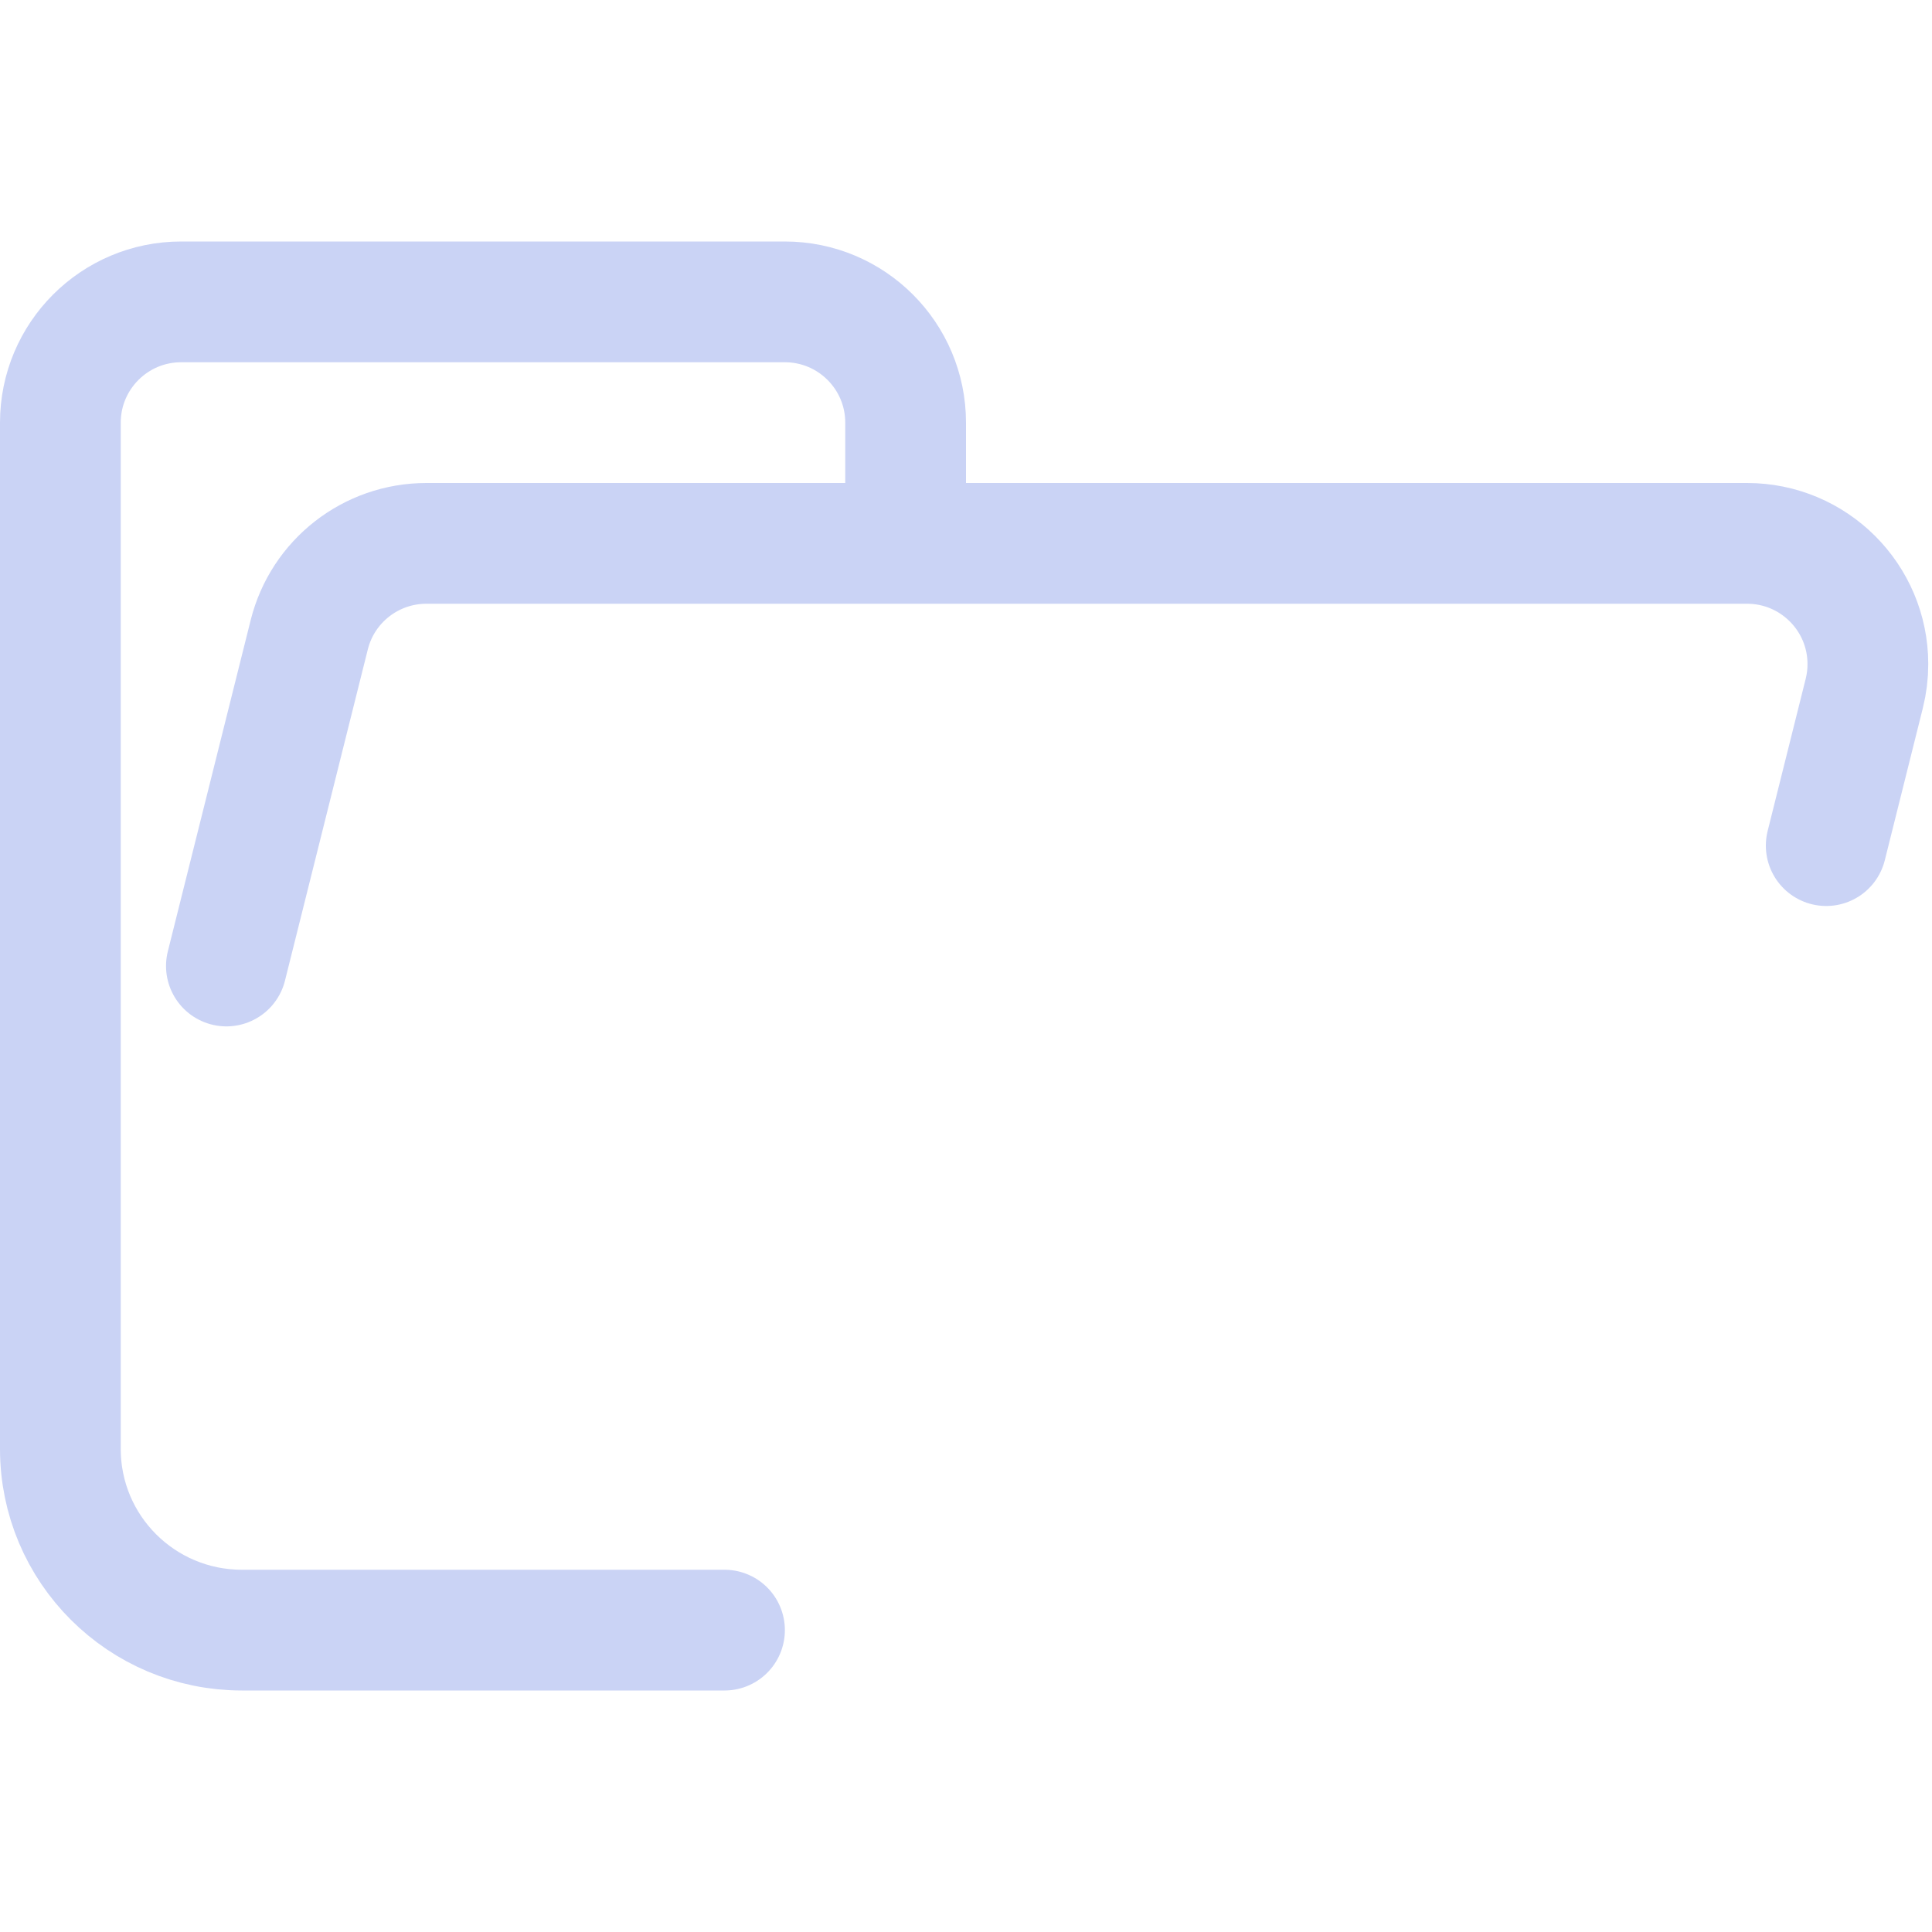
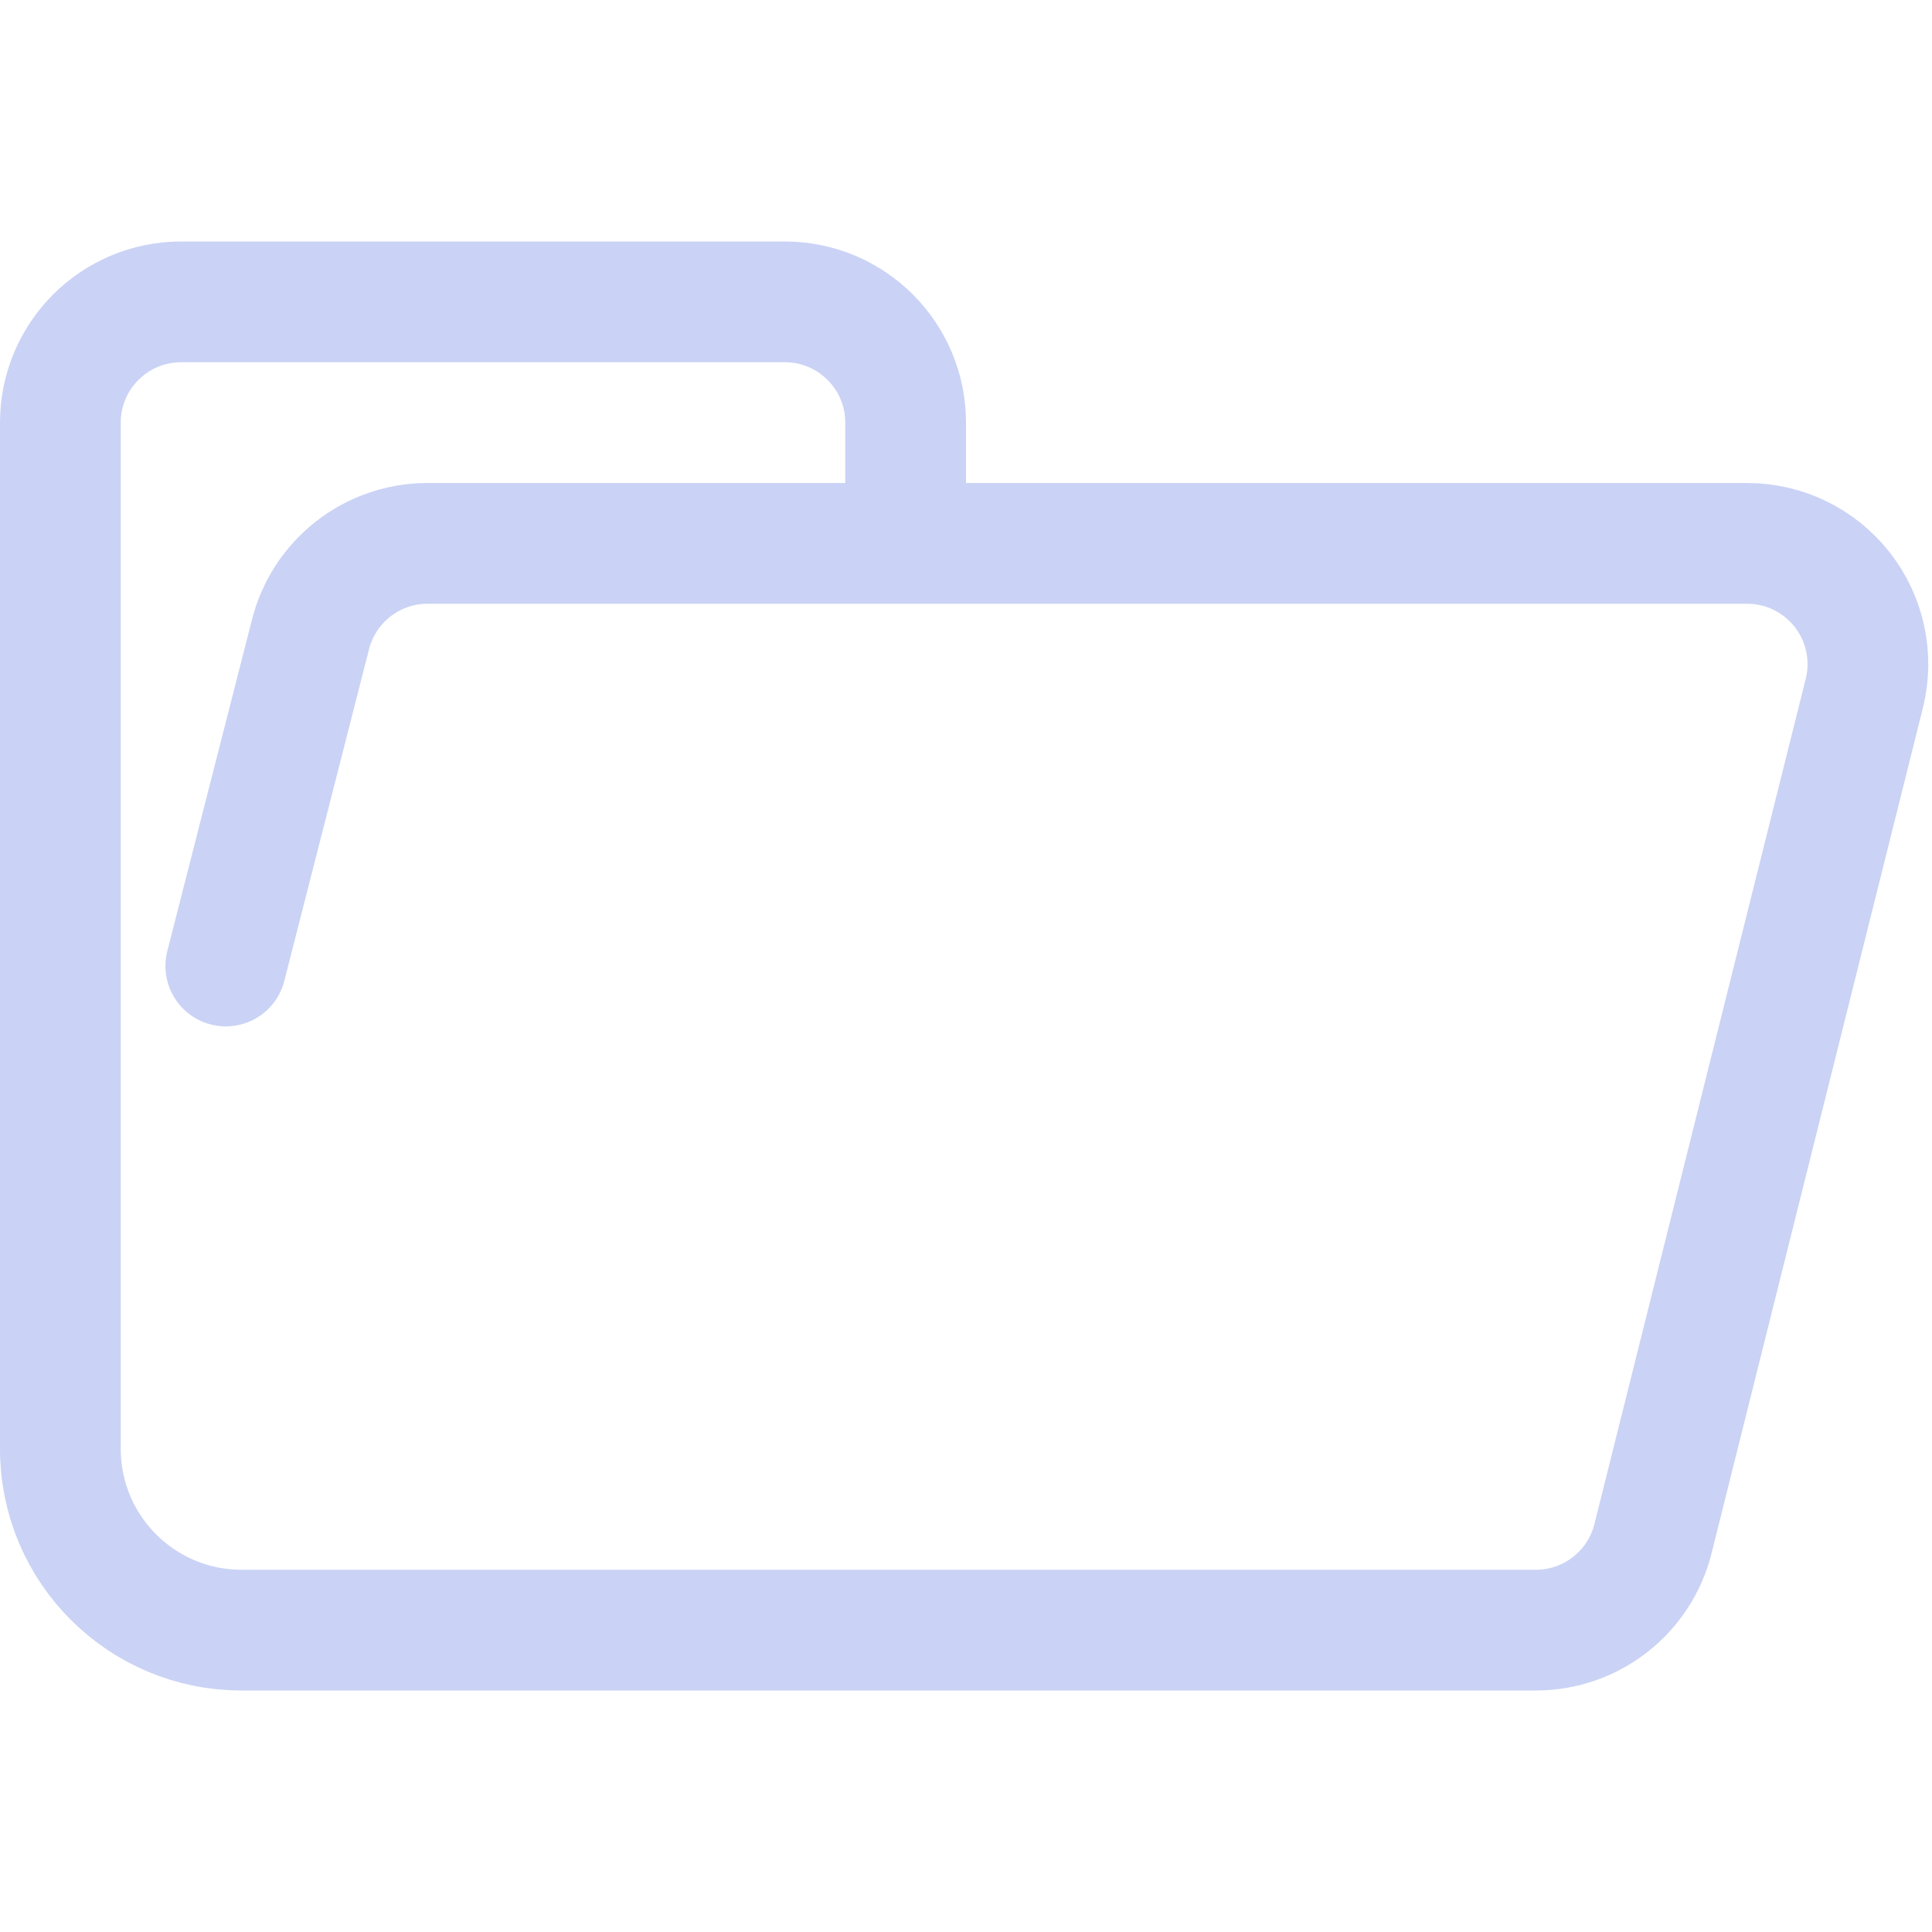
<svg xmlns="http://www.w3.org/2000/svg" width="16" height="16" viewBox="0 0 16 16">
-   <path fill="none" stroke="#cad3f5" stroke-linecap="round" stroke-linejoin="round" d="M 1.875,8 2.561,5.257 C 2.672,4.812 3.072,4.5 3.531,4.5 H 14.469 c 0.552,0 1,0.448 1,1 0,0.082 -0.01,0.163 -0.03,0.243 L 15.124,7.003 M 6,13.5 H 2.004 C 1.172,13.5 0.5,12.828 0.5,12 V 3.5 c 0,-0.552 0.448,-1 1,-1 h 5 c 0.552,0 1,0.448 1,1 v 1" />
+   <path fill="none" stroke="#cad3f5" stroke-linecap="round" stroke-linejoin="round" d="m1.87 8 .7-2.74a1 1 0 01.96-.76h10.94a1 1 0 01.97 1.24l-1.75 7a1 1 0 01-.97.76H2A1.5 1.5 0 01.5 12V3.5a1 1 0 011-1h5a1 1 0 011 1v1" />
</svg>
